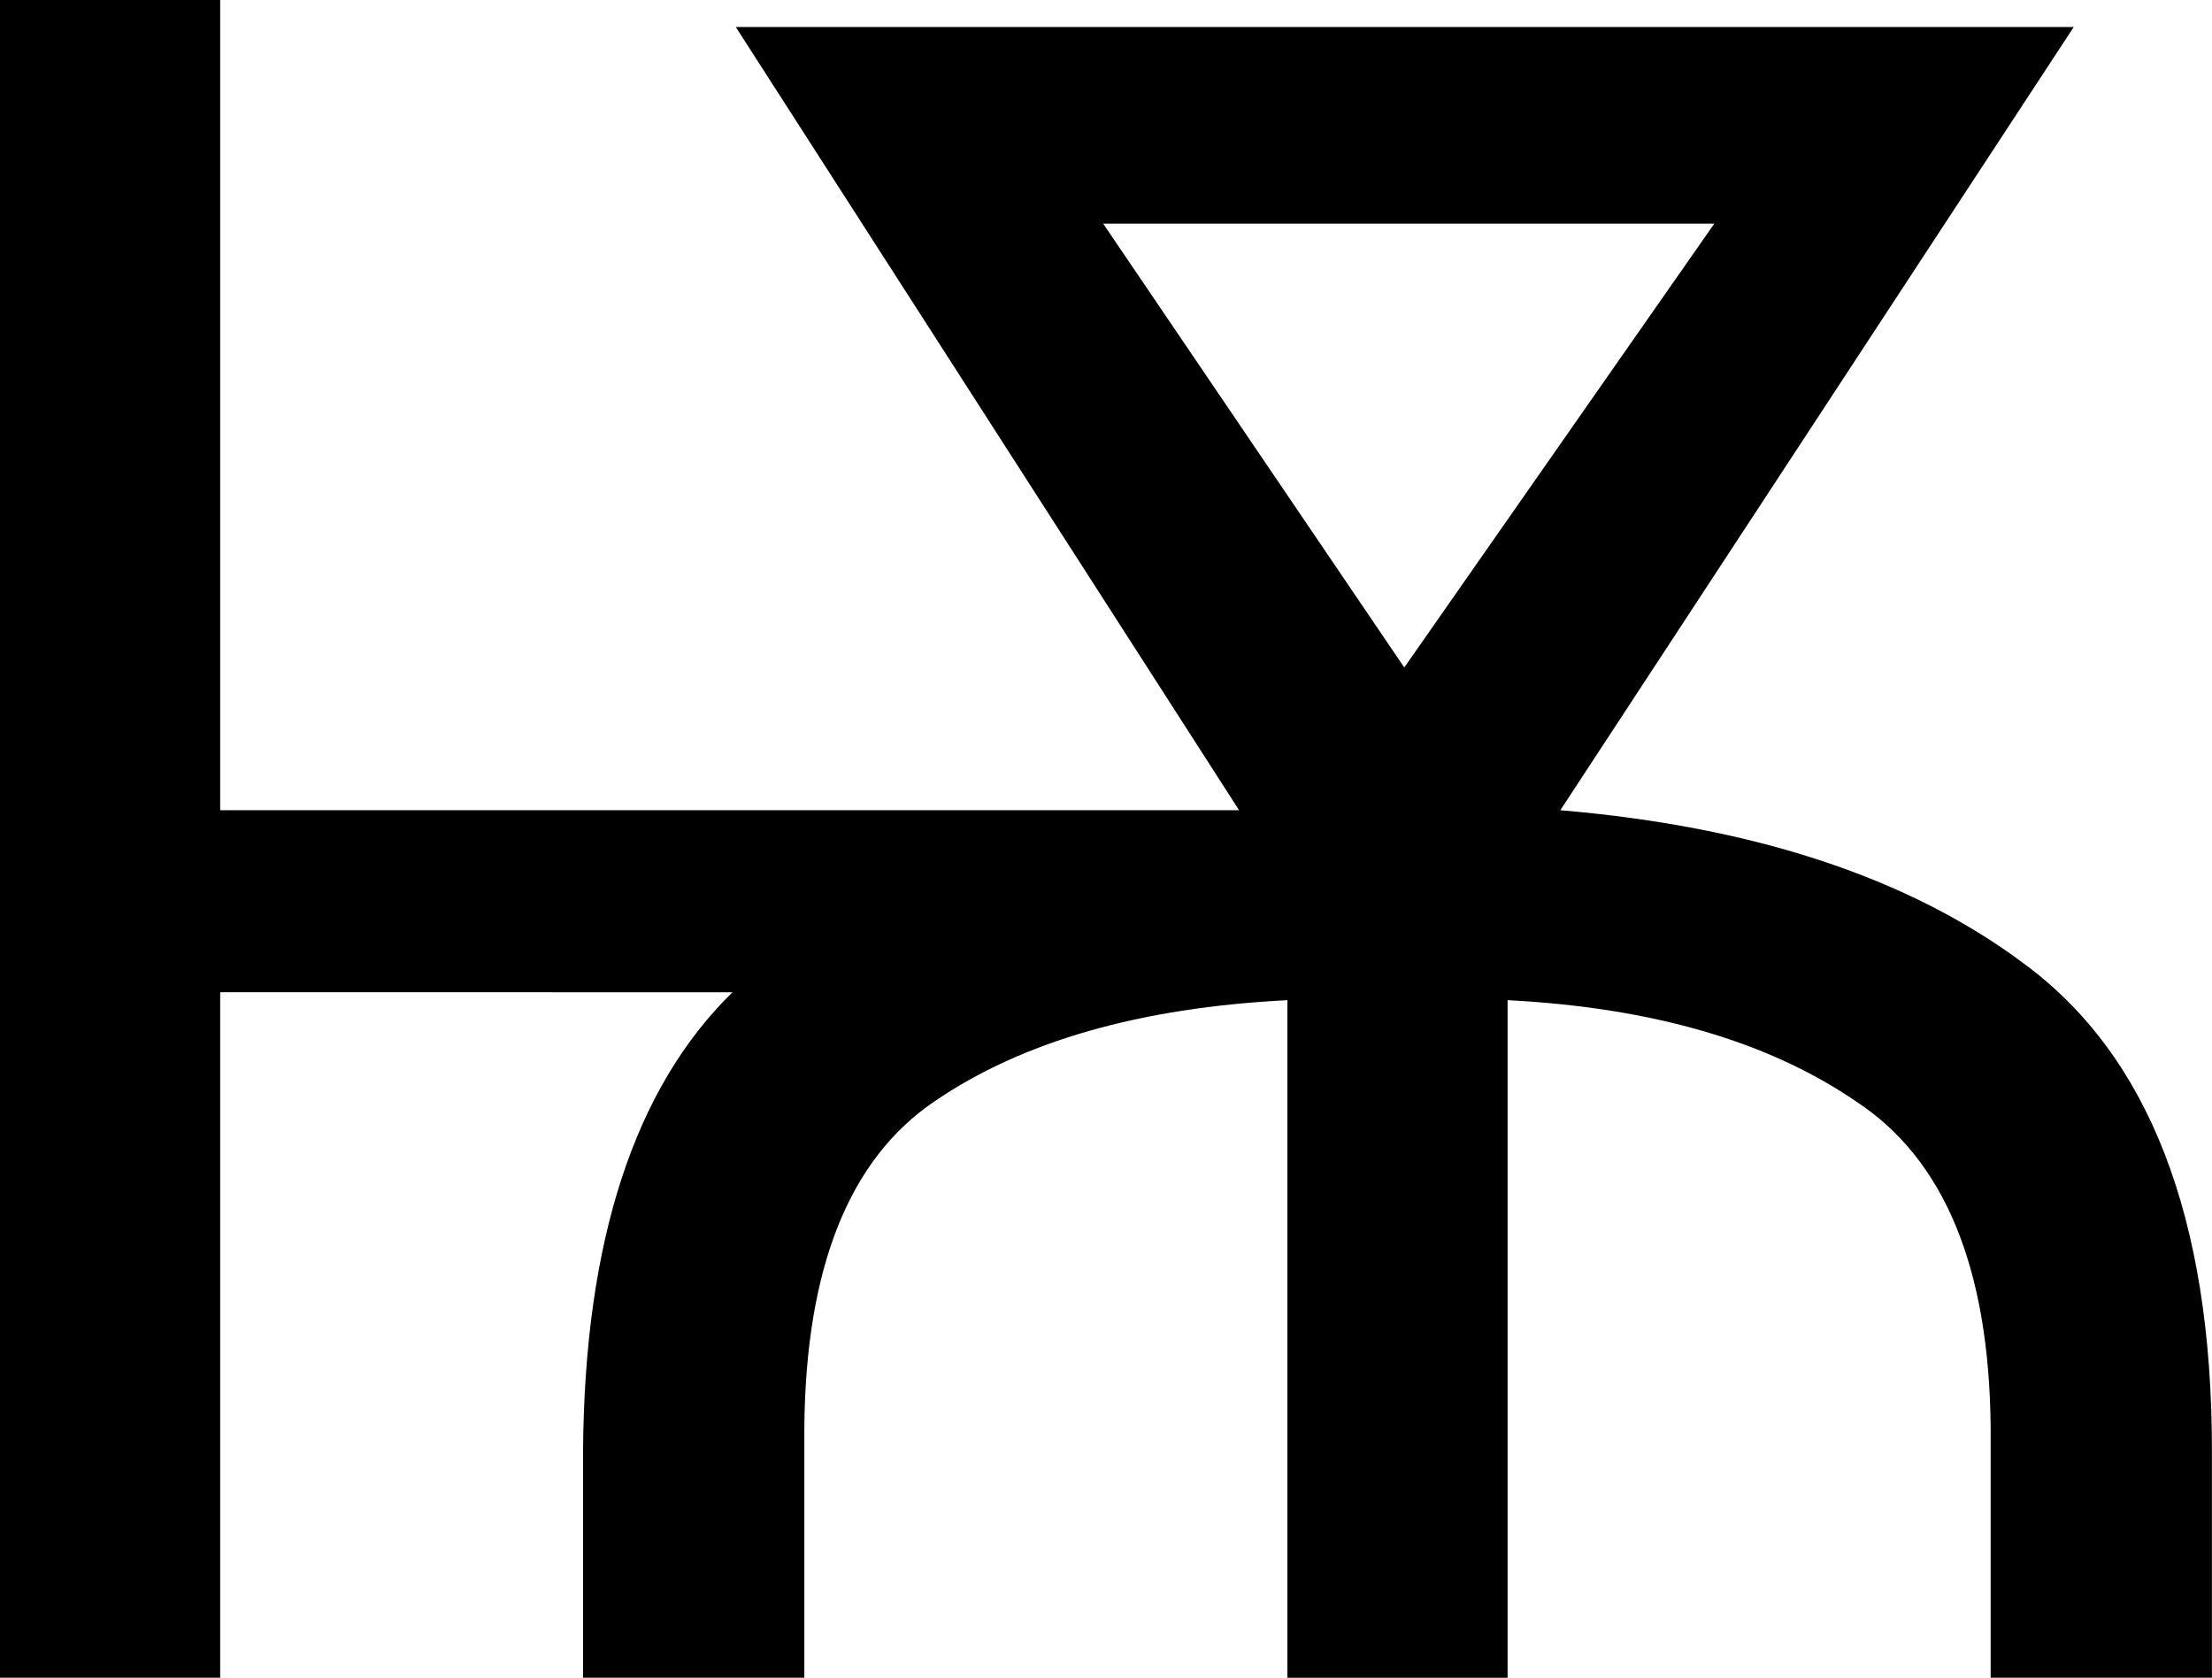
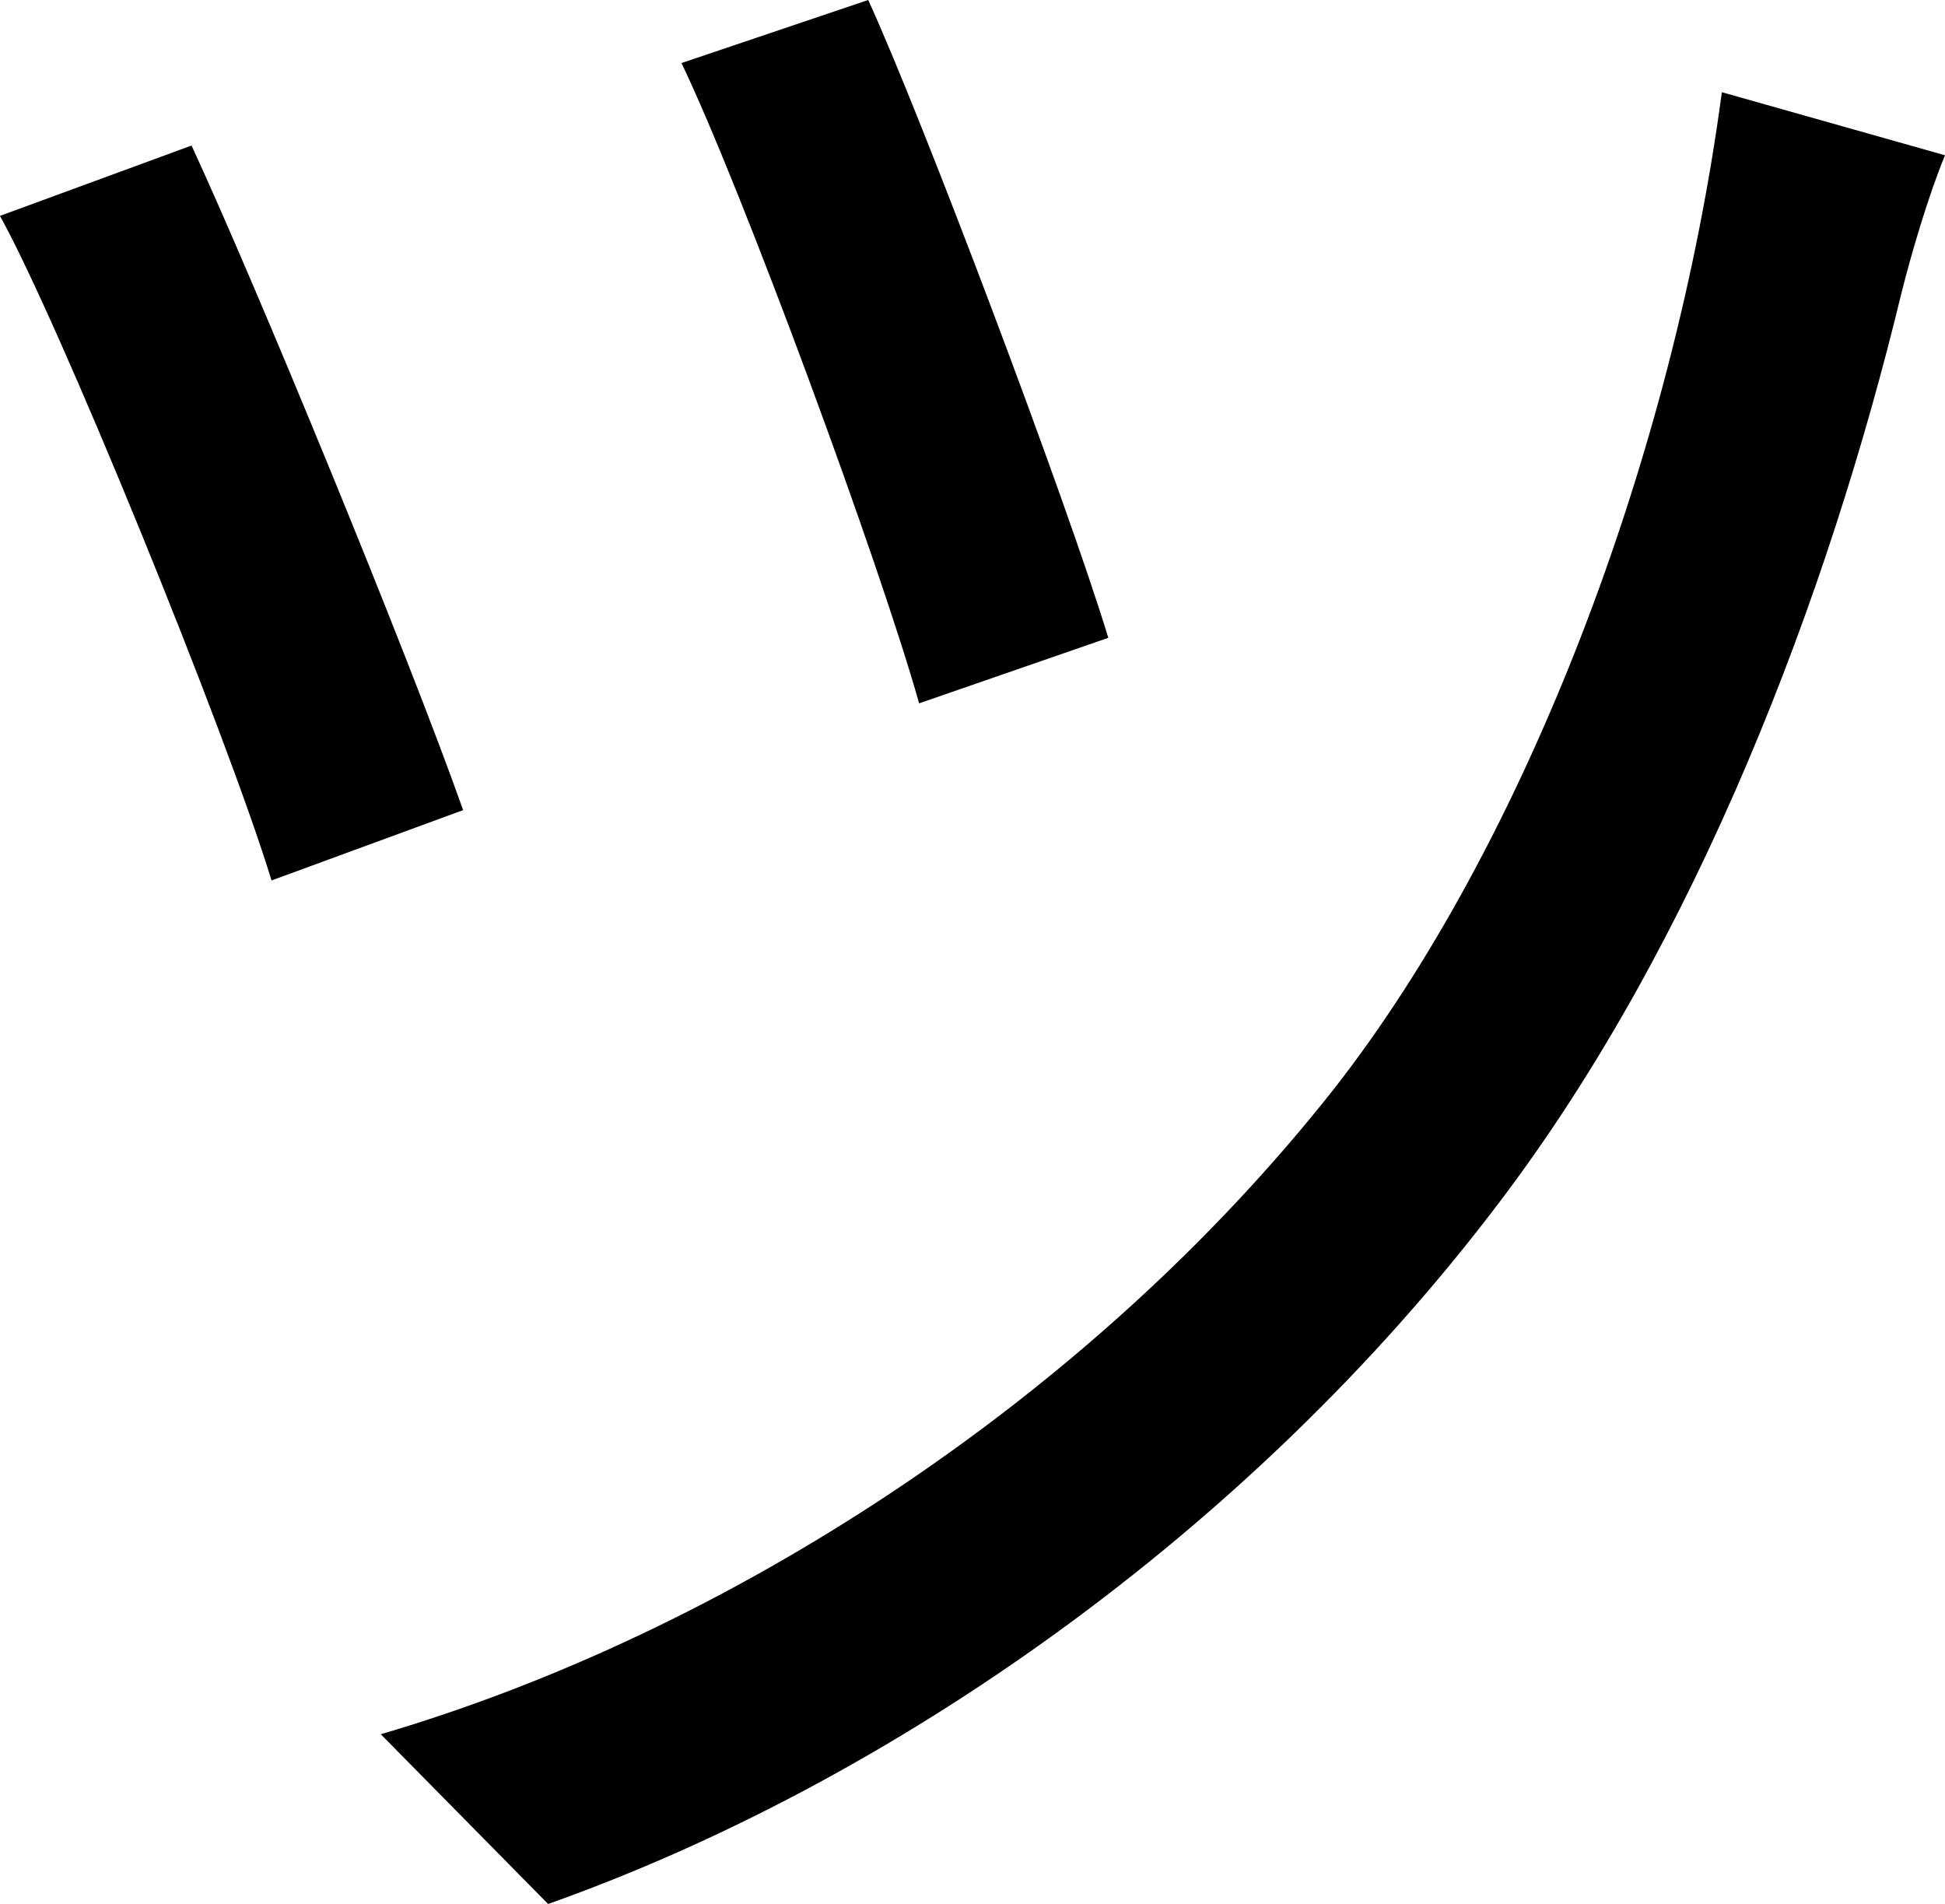
- <svg xmlns="http://www.w3.org/2000/svg" width="33.917mm" height="25.718mm" version="1.1" viewBox="0 0 33.917 25.718">
-   <g transform="translate(-43.843 -54.103)" stroke-width=".265" aria-label="Ѭ">
-     <path d="m47.219 69.313v10.508h-3.376v-25.718h3.376v12.42h15.623l-7.717-12.006h20.515l-7.872 12.006q4.461 0.379 7.097 2.343 2.894 2.119 2.894 7.476v3.479h-3.393v-3.841q-0.034-3.669-2.067-4.995-2.015-1.378-5.34-1.55v10.387h-3.376v-10.387q-3.393 0.172-5.409 1.55-1.964 1.326-1.998 4.995v3.841h-3.393v-3.479q0.034-4.823 2.291-7.028zm18.156-4.978 4.754-6.804h-9.371z" />
+ <svg xmlns="http://www.w3.org/2000/svg" width="28.293mm" height="27.693mm" version="1.1" viewBox="0 0 28.293 27.693">
+   <g transform="translate(-24.04 -30.199)" stroke-width=".265" aria-label="ツ">
+     <path d="m36.669 30.199-2.716 0.917c0.882 1.834 2.893 7.303 3.457 9.313l2.752-0.953c-0.6-1.976-2.716-7.585-3.493-9.278zm15.663 2.258-3.245-0.917c-0.706 5.292-2.857 10.936-5.644 14.499-3.563 4.516-8.819 7.902-13.864 9.384l2.434 2.469c4.974-1.764 10.195-5.397 13.829-10.195 2.893-3.81 4.798-8.855 5.856-13.229 0.141-0.564 0.388-1.411 0.635-2.011zm-25.506-0.141-2.787 1.023c0.847 1.517 3.281 7.479 3.951 9.666l2.787-1.023c-0.811-2.293-3.034-7.691-3.951-9.666z" />
  </g>
</svg>
